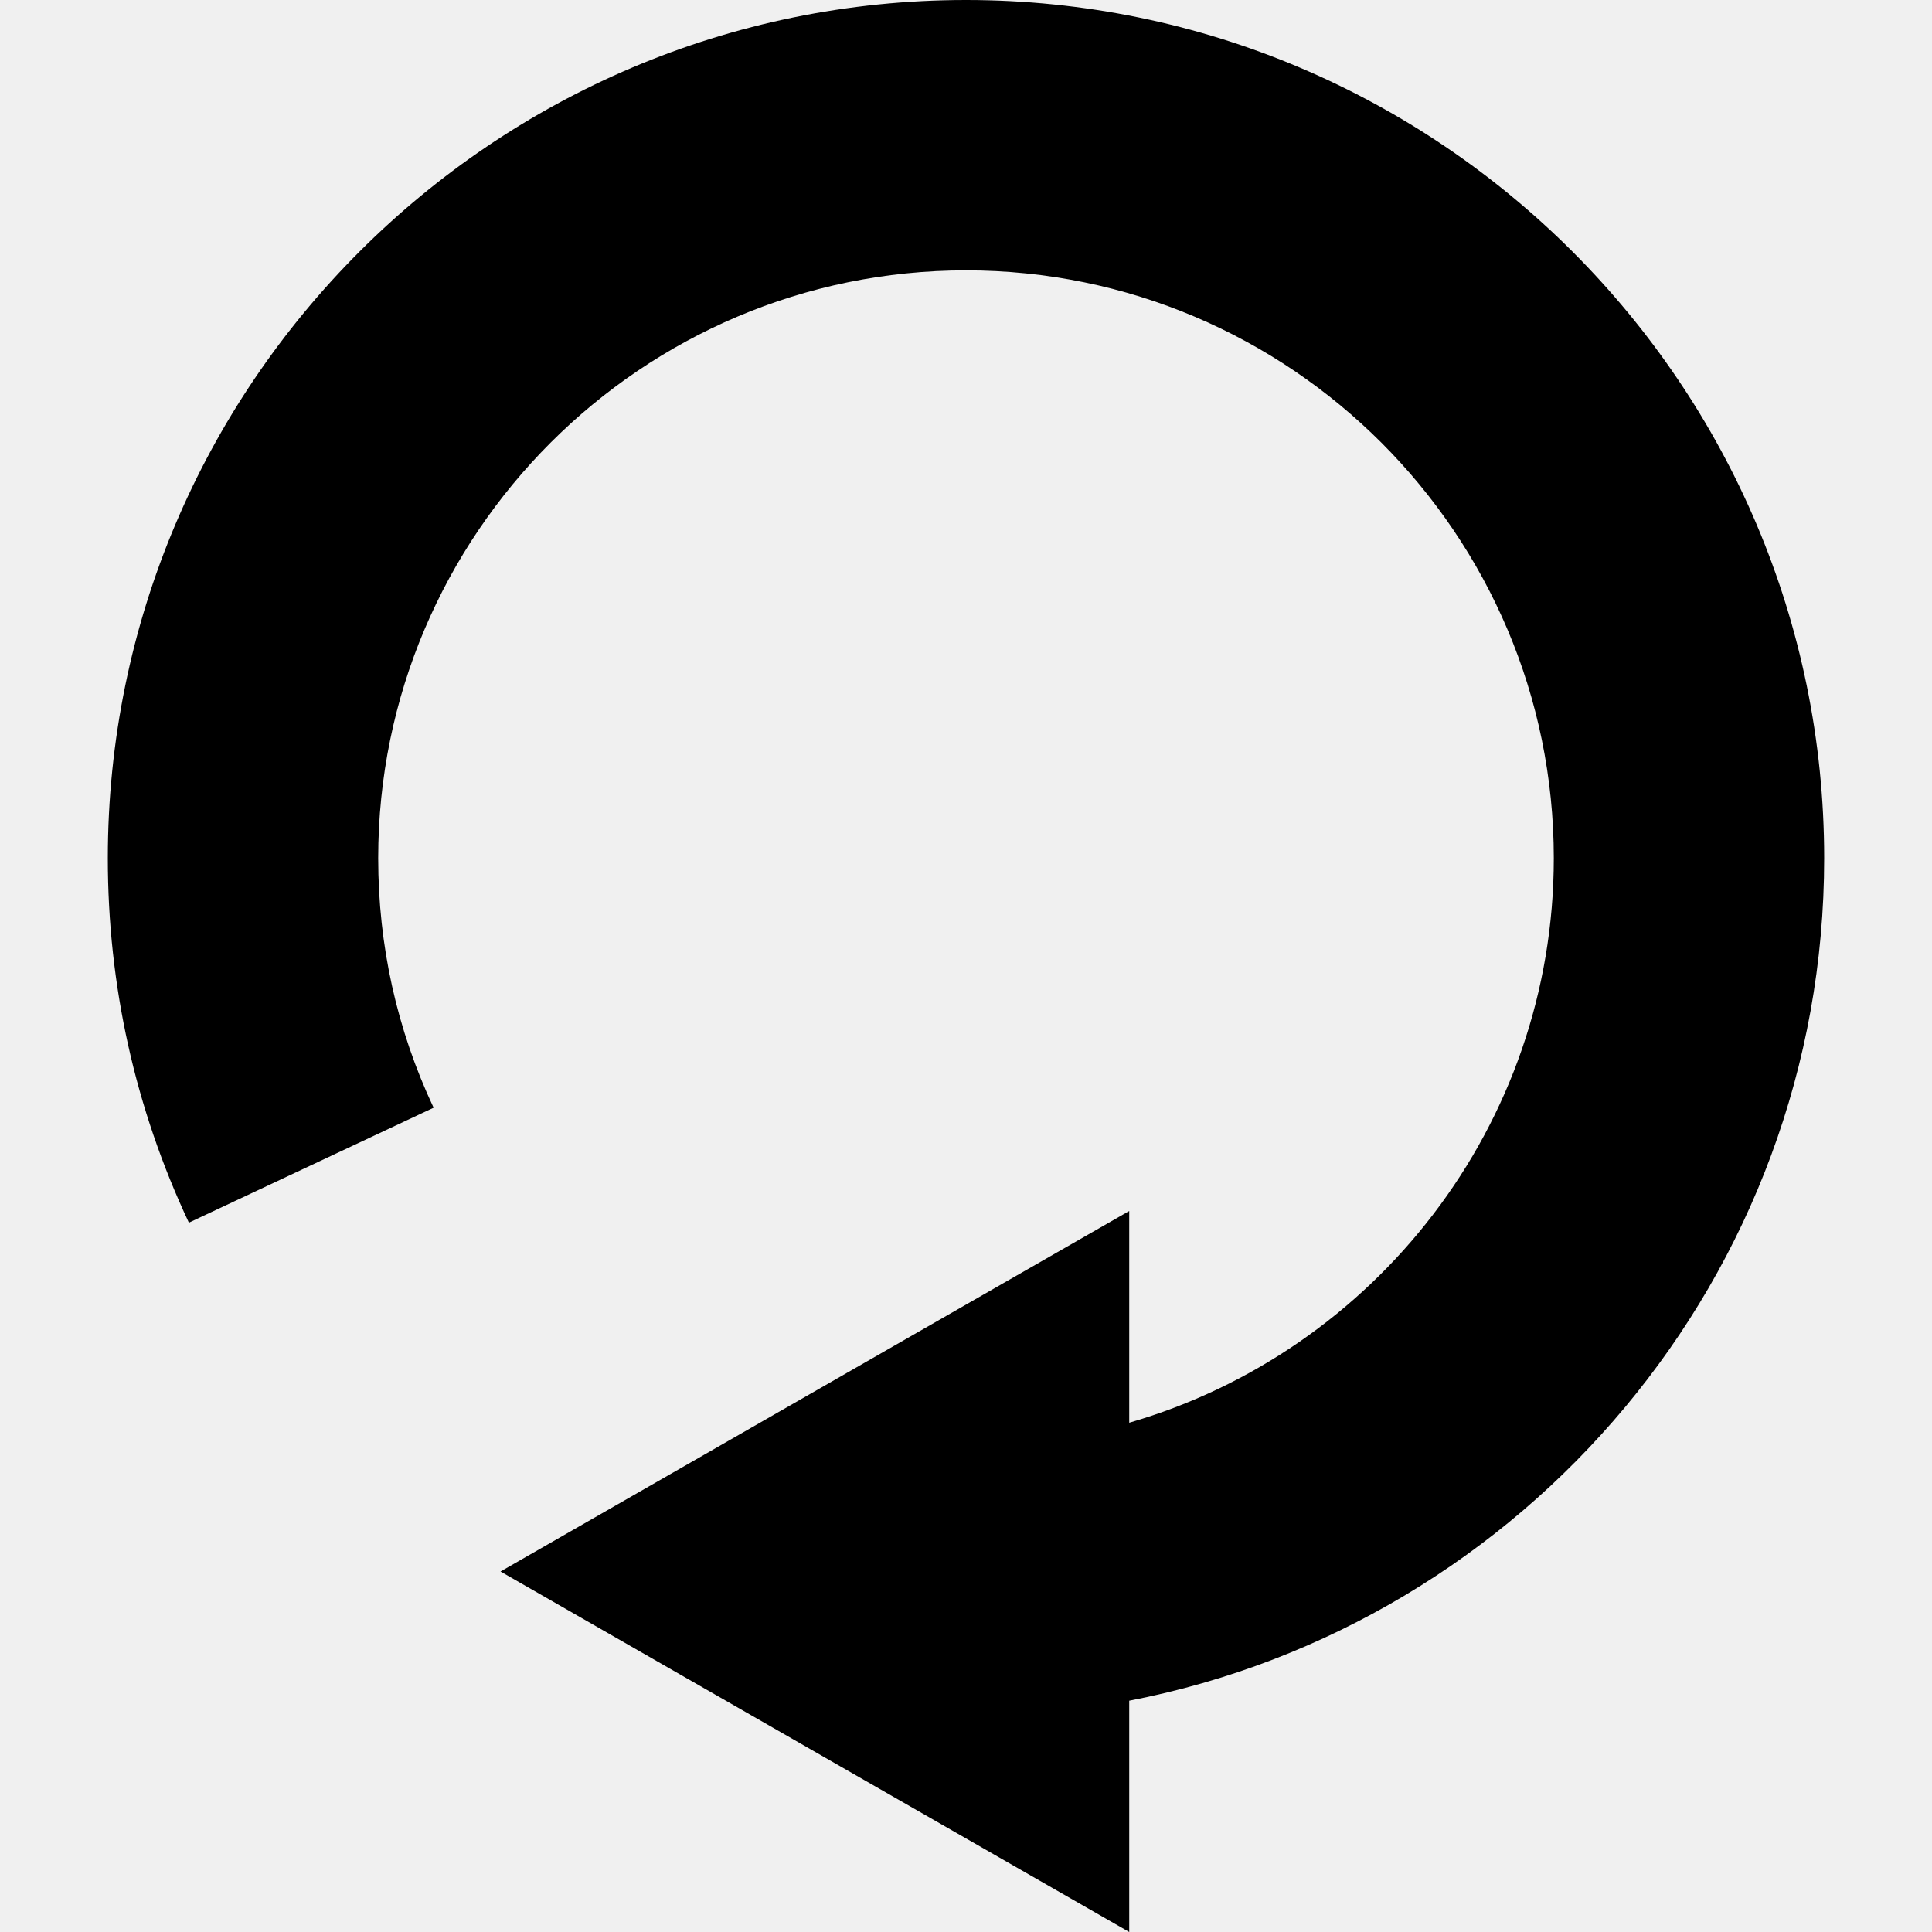
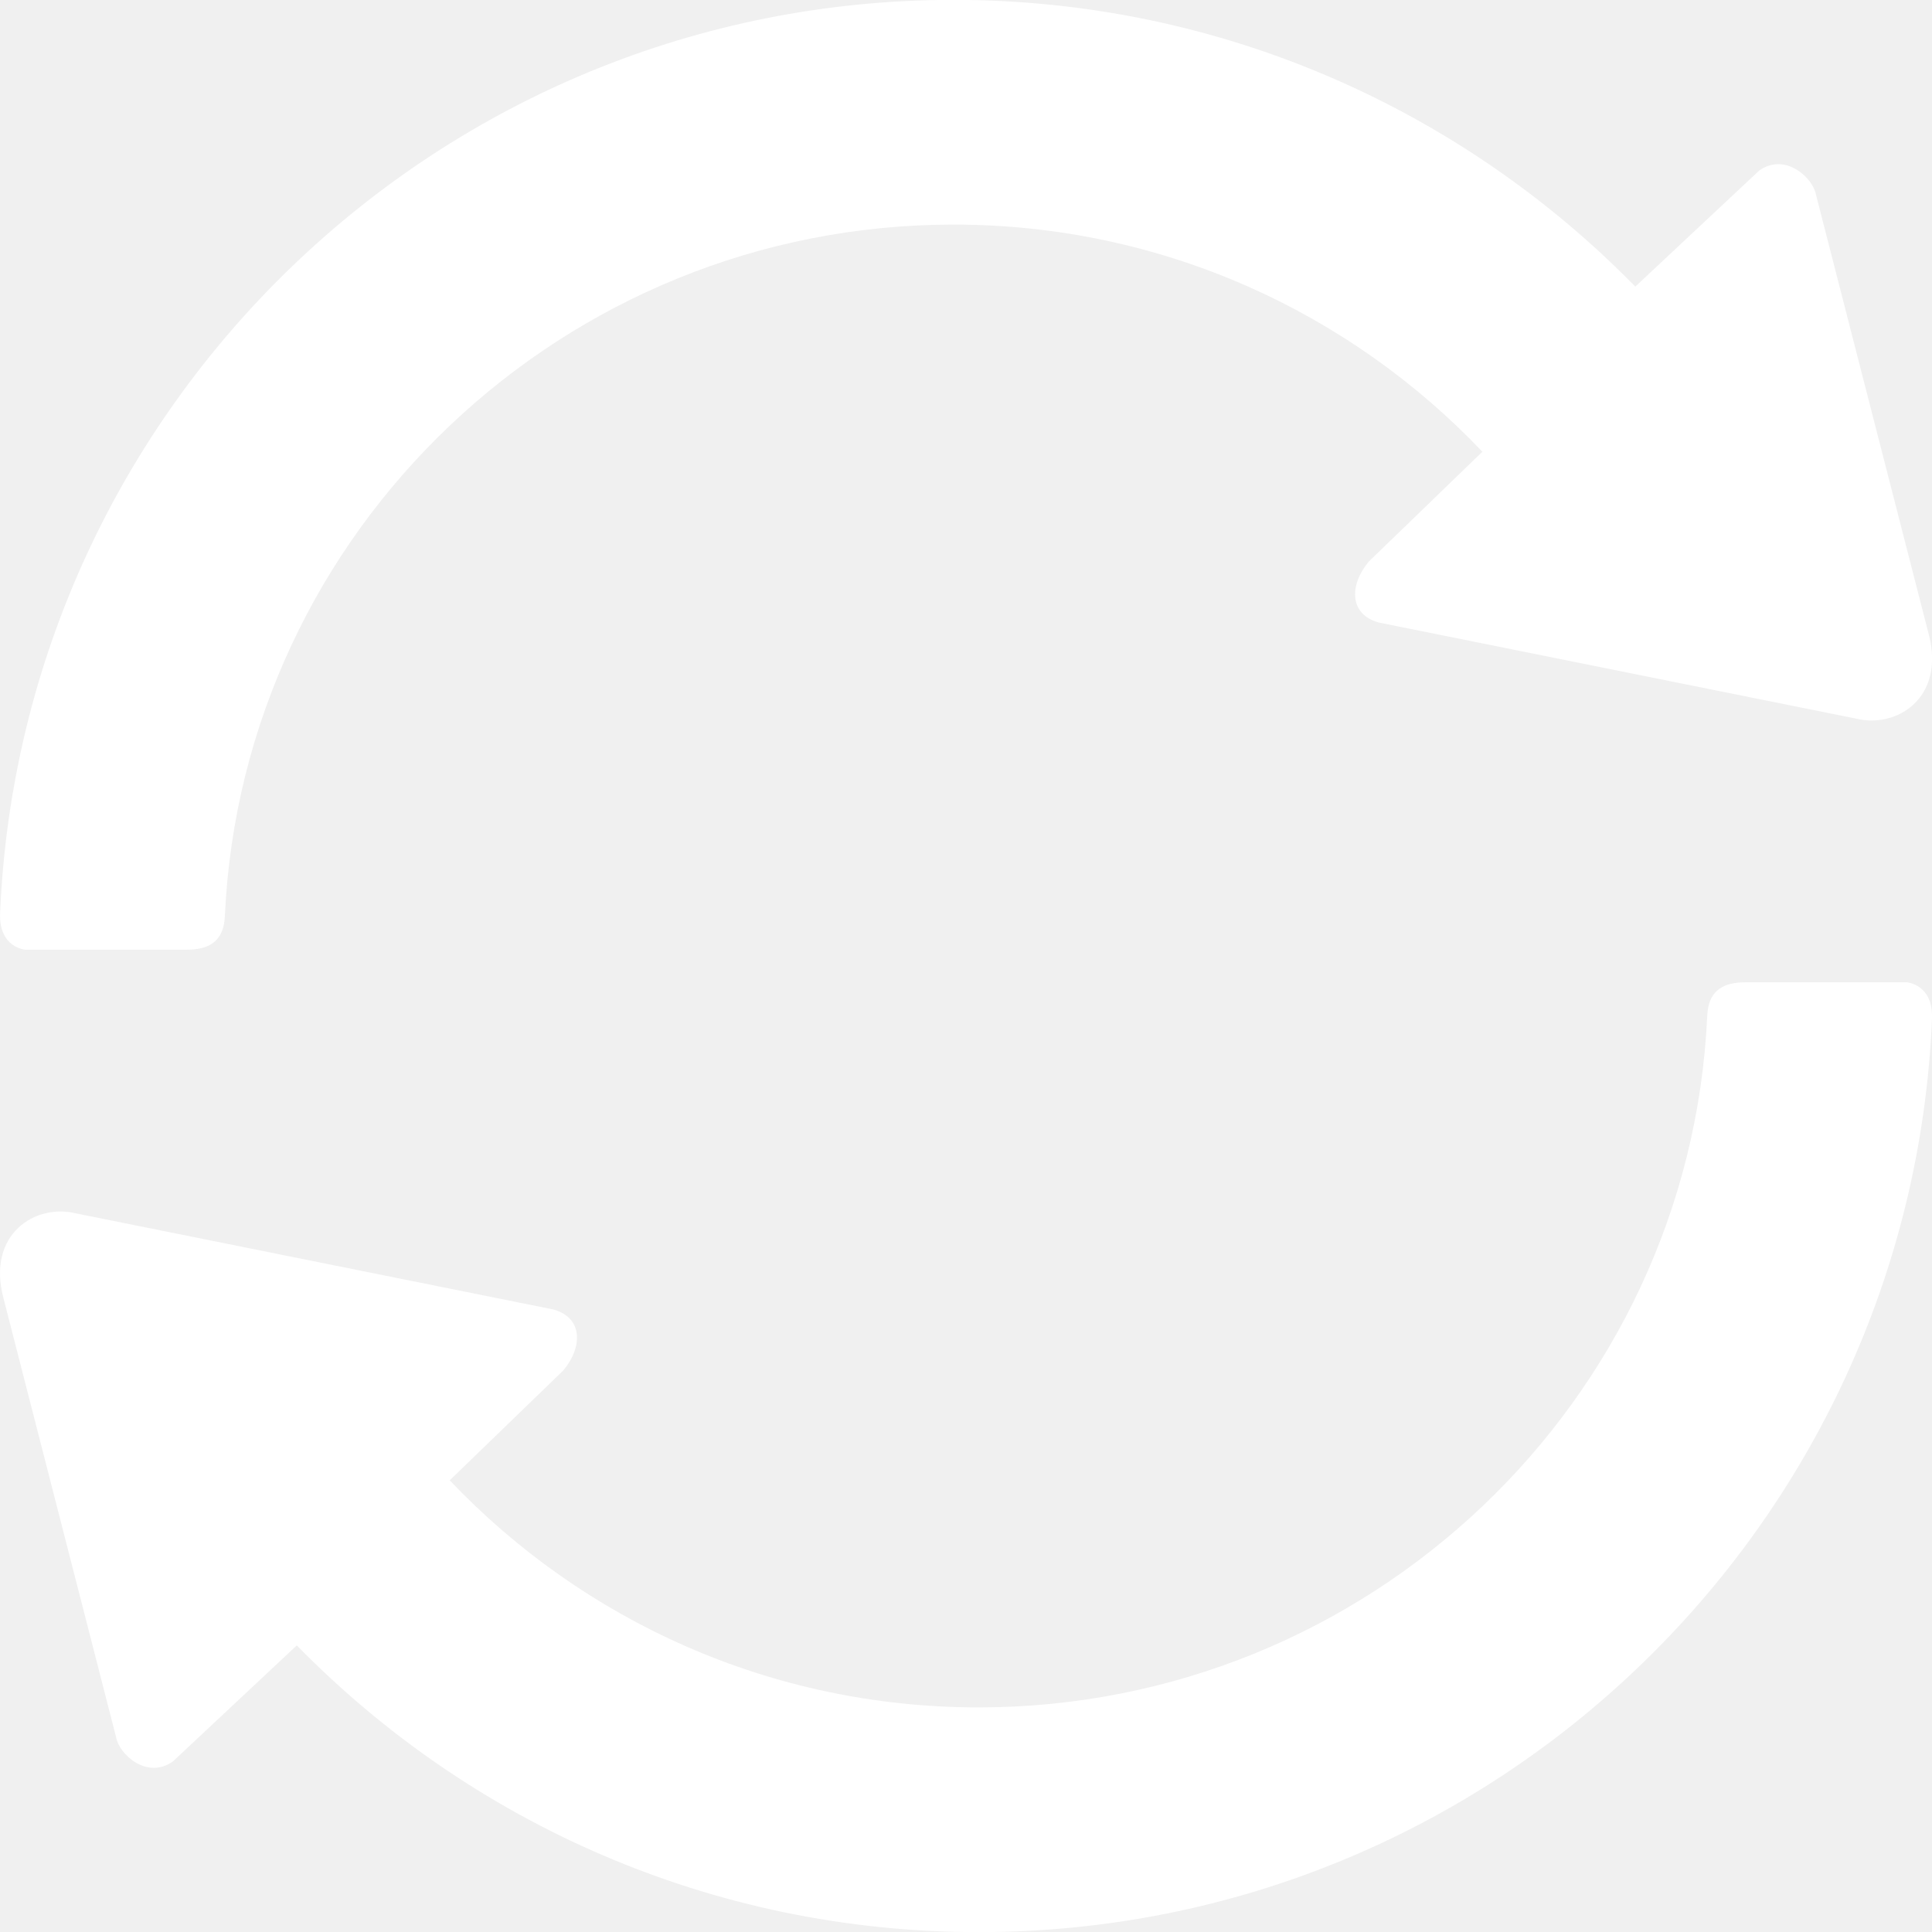
- <svg xmlns="http://www.w3.org/2000/svg" fill="#000000" height="800px" width="800px" version="1.1" id="Capa_1" viewBox="0 0 214.367 214.367" xml:space="preserve">
-   <path d="M202.403,95.22c0,46.312-33.237,85.002-77.109,93.484v25.663l-69.76-40l69.76-40v23.494  c27.176-7.87,47.109-32.964,47.109-62.642c0-35.962-29.258-65.22-65.22-65.22s-65.22,29.258-65.22,65.22  c0,9.686,2.068,19.001,6.148,27.688l-27.154,12.754c-5.968-12.707-8.994-26.313-8.994-40.441C11.964,42.716,54.68,0,107.184,0  S202.403,42.716,202.403,95.22z" />
+ <svg xmlns="http://www.w3.org/2000/svg" fill="#ffffff" width="800px" height="800px" viewBox="0 0 1000 1000">
+   <path d="M493.556 -.063c-265.602 0 -482.306 209.741 -493.5 472.594 -.765 18.027 13 19.031 13 19.031l83.813 0c16.291 0 19.146 -9.297 19.531 -17.625 9.228 -199.317 175.315 -357.688 377.156 -357.688 107.739 0 204.915 45.163 273.719 117.563l-58.813 56.875c-10.23 12.319 -10.043 27.275 5.063 31.5l247.125 49.75c21.15 5.281 46.288 -10.747 37.656 -43.656l-58.375 -227.563c-1.482 -8.615 -15.924 -22.024 -29.406 -12.406l-64.094 60.031c-89.659 -91.567 -214.627 -148.406 -352.875 -148.406zm409.625 508.5c-16.291 0 -19.146 9.297 -19.531 17.625 -9.228 199.317 -175.315 357.688 -377.156 357.688 -107.739 0 -204.915 -45.132 -273.719 -117.531l58.813 -56.906c10.229 -12.319 10.043 -27.275 -5.063 -31.5l-247.125 -49.75c-21.15 -5.281 -46.288 10.747 -37.656 43.656l58.375 227.563c1.482 8.615 15.924 22.024 29.406 12.406l64.094 -60.031c89.659 91.567 214.627 148.406 352.875 148.406 265.602 0 482.306 -209.741 493.5 -472.594 .765 -18.027 -13 -19.031 -13 -19.031l-83.813 0z" />
</svg>
